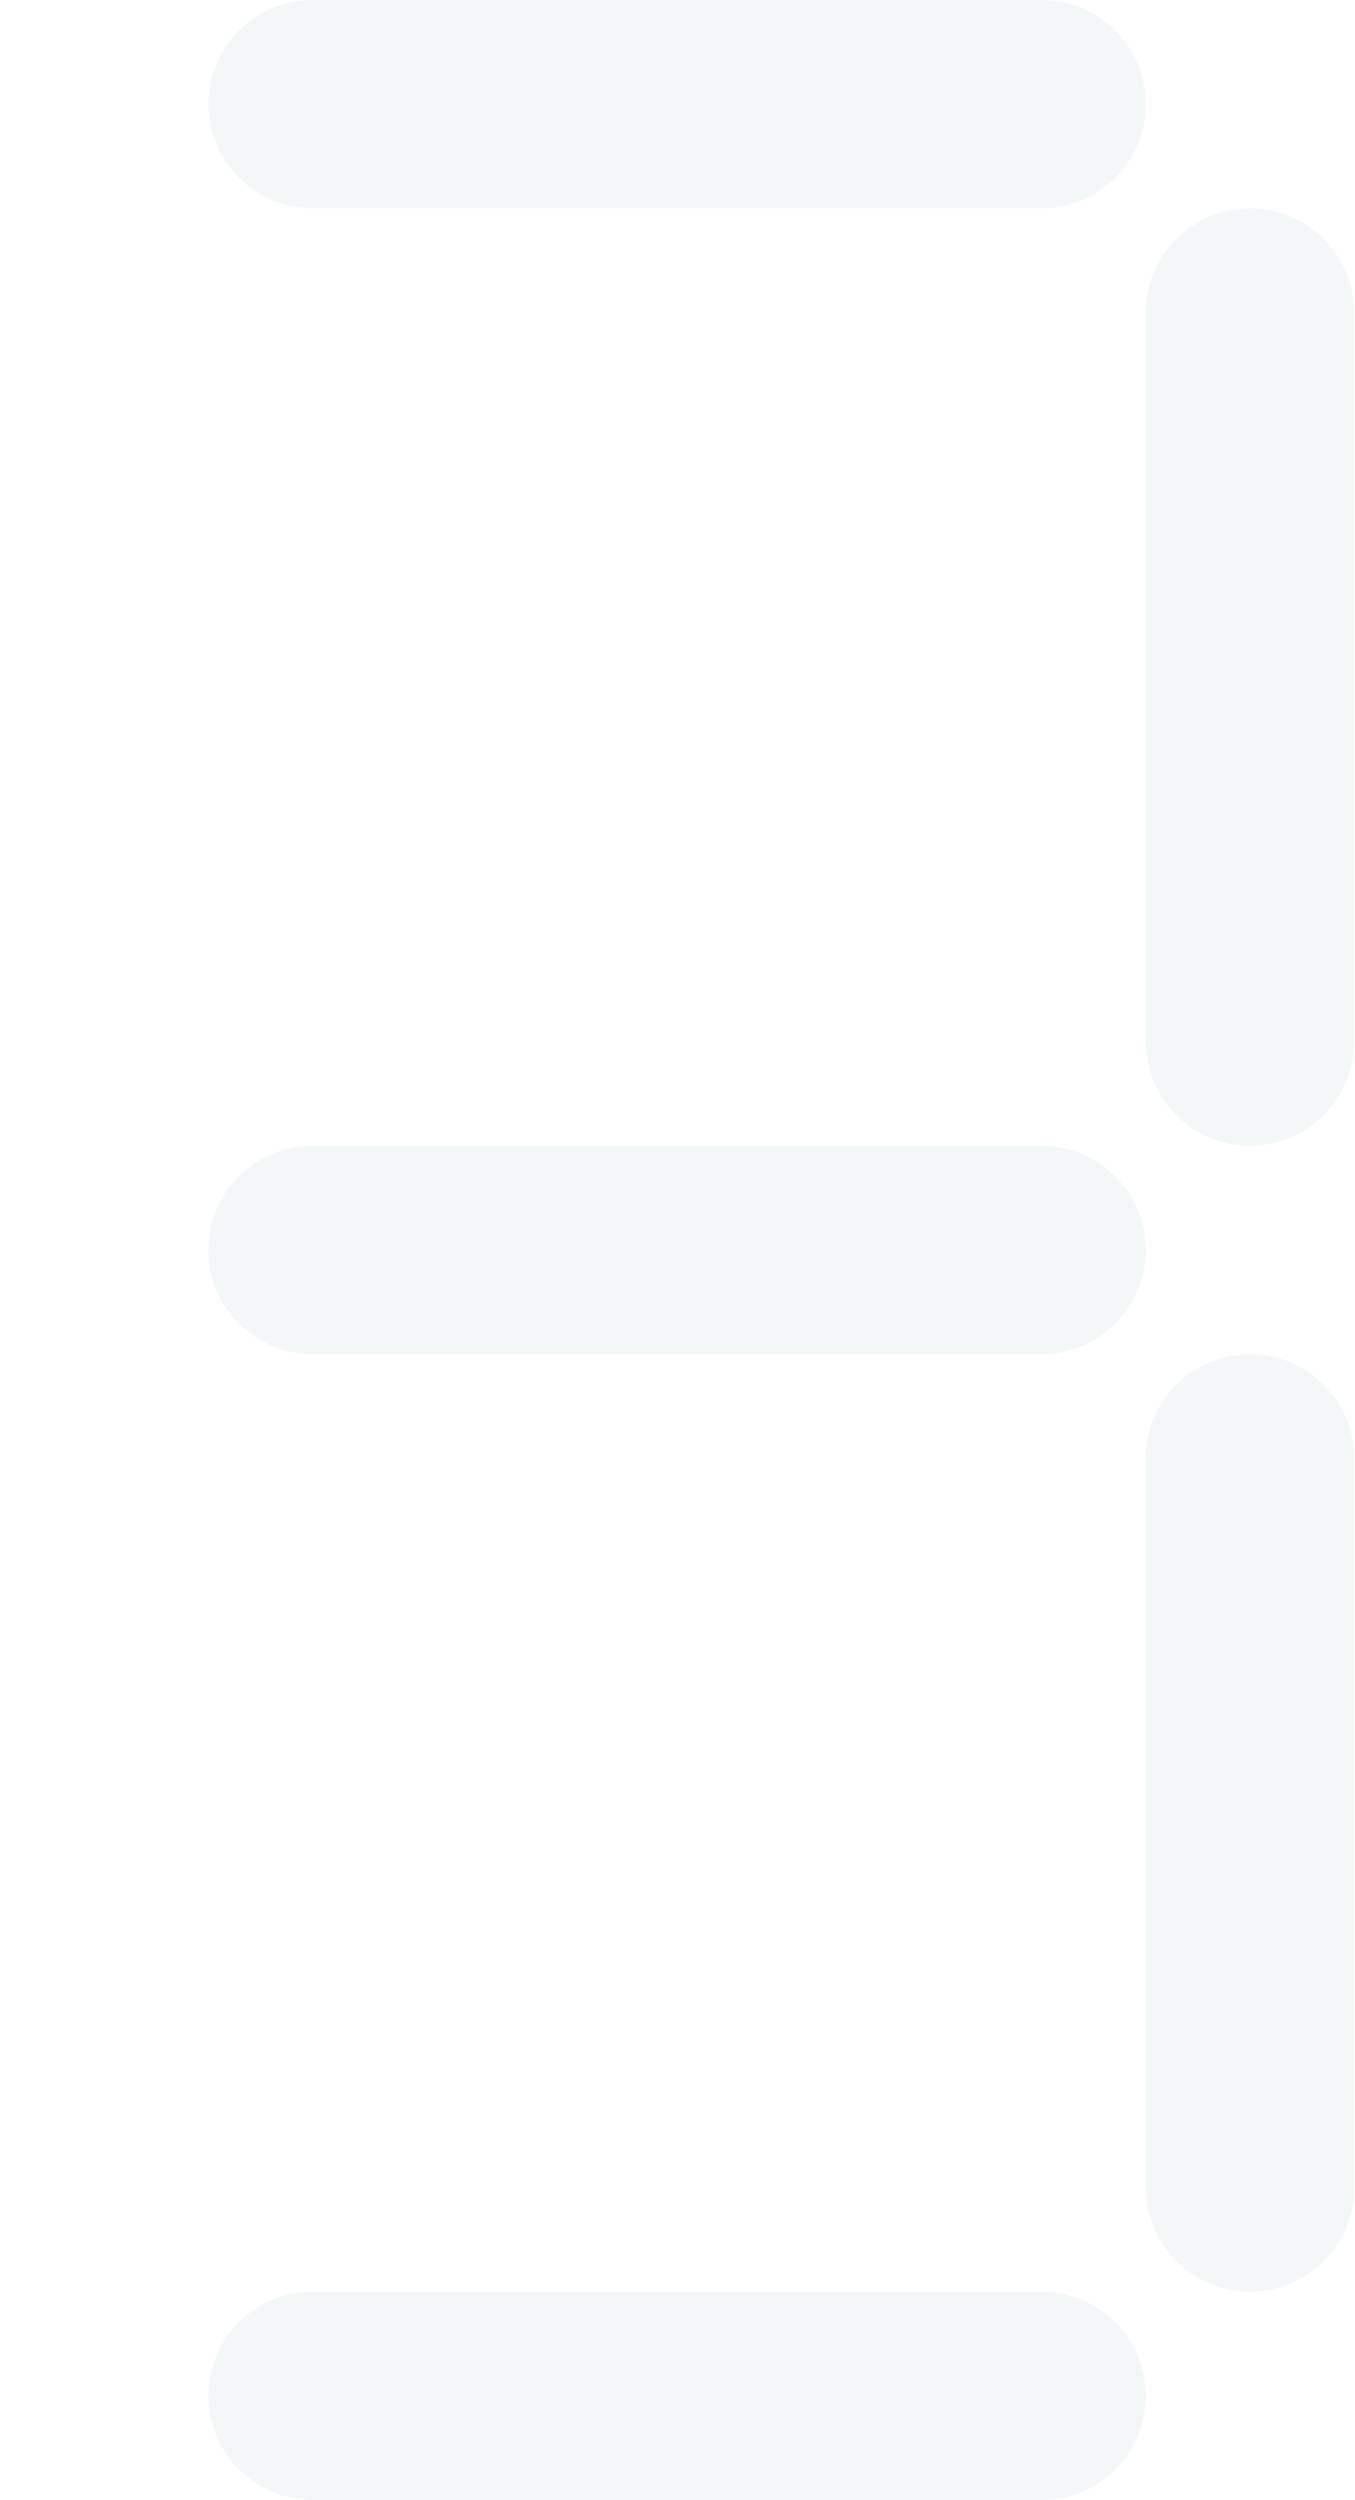
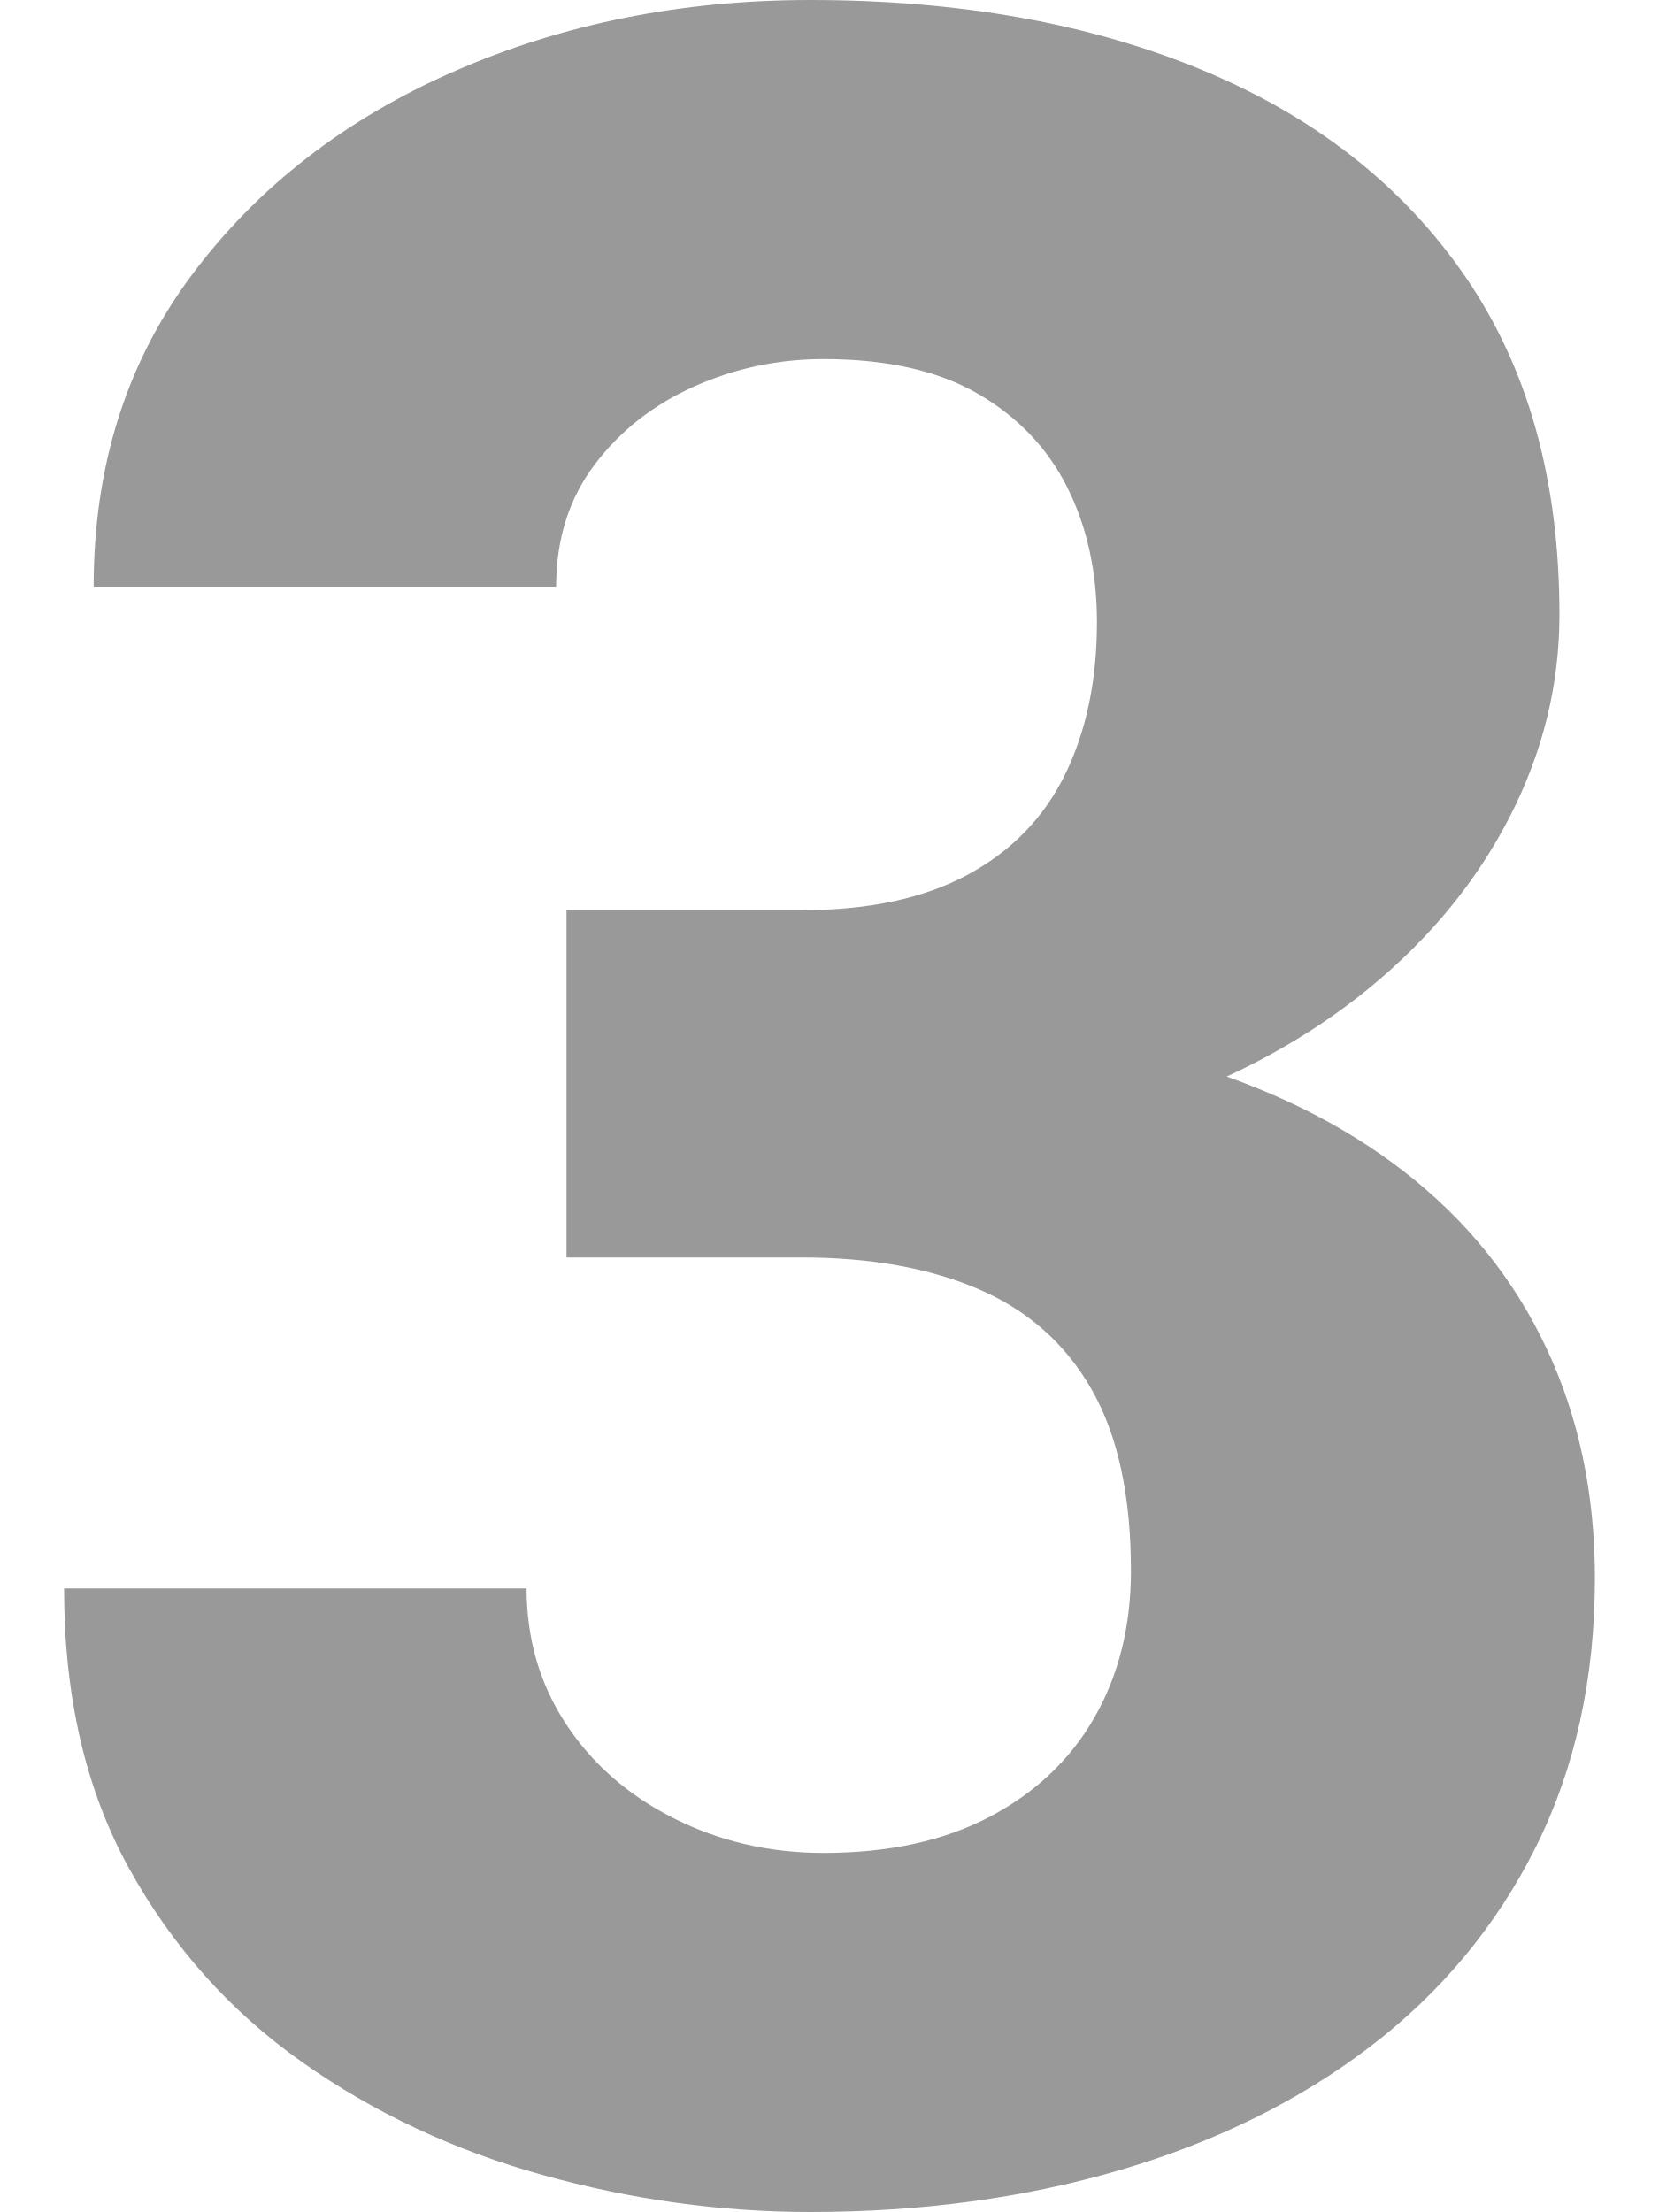
- <svg xmlns="http://www.w3.org/2000/svg" width="13" height="24" viewBox="0 0 13 24">
-   <g fill="#f4f7f8">
-     <rect x="2" y="0" width="9" height="2" rx="1" />
-     <rect x="11" y="2" width="2" height="9" rx="1" />
-     <rect x="2" y="11" width="9" height="2" rx="1" />
-     <rect x="11" y="13" width="2" height="9" rx="1" />
-     <rect x="2" y="22" width="9" height="2" rx="1" />
-   </g>
+ <svg xmlns="http://www.w3.org/2000/svg" width="15" height="20" viewBox="0 0 15 20">
+   <path fill="#999999" transform="translate(-0.1686707 19.7328) scale(0.01336005)" d="M396-699L396-861L555-861Q623-861 667.500-885Q712-909 733.500-953Q755-997 755-1056Q755-1107 735-1147Q715-1187 674.500-1210.500Q634-1234 570-1234Q524-1234 482.500-1215.500Q441-1197 415-1162.500Q389-1128 389-1080L76-1080Q76-1202 142.500-1291Q209-1380 319.500-1428.500Q430-1477 561-1477Q712-1477 826.500-1429.500Q941-1382 1004.500-1289.500Q1068-1197 1068-1061Q1068-990 1034.500-924.500Q1001-859 939.500-808.500Q878-758 793.500-728.500Q709-699 606-699L396-699M555-626L396-626L396-785L606-785Q720-785 810-759Q900-733 963-684Q1026-635 1059-565Q1092-495 1092-409Q1092-307 1052-227Q1012-147 940-92Q868-37 771-8.500Q674 20 561 20Q470 20 380-5Q290-30 217-81.500Q144-133 100-212.500Q56-292 56-402L369-402Q369-351 395.500-310.500Q422-270 468.500-246.500Q515-223 570-223Q636-223 682.500-247.500Q729-272 753.500-315Q778-358 778-414Q778-490 751.500-536.500Q725-583 675-604.500Q625-626 555-626" />
</svg>
